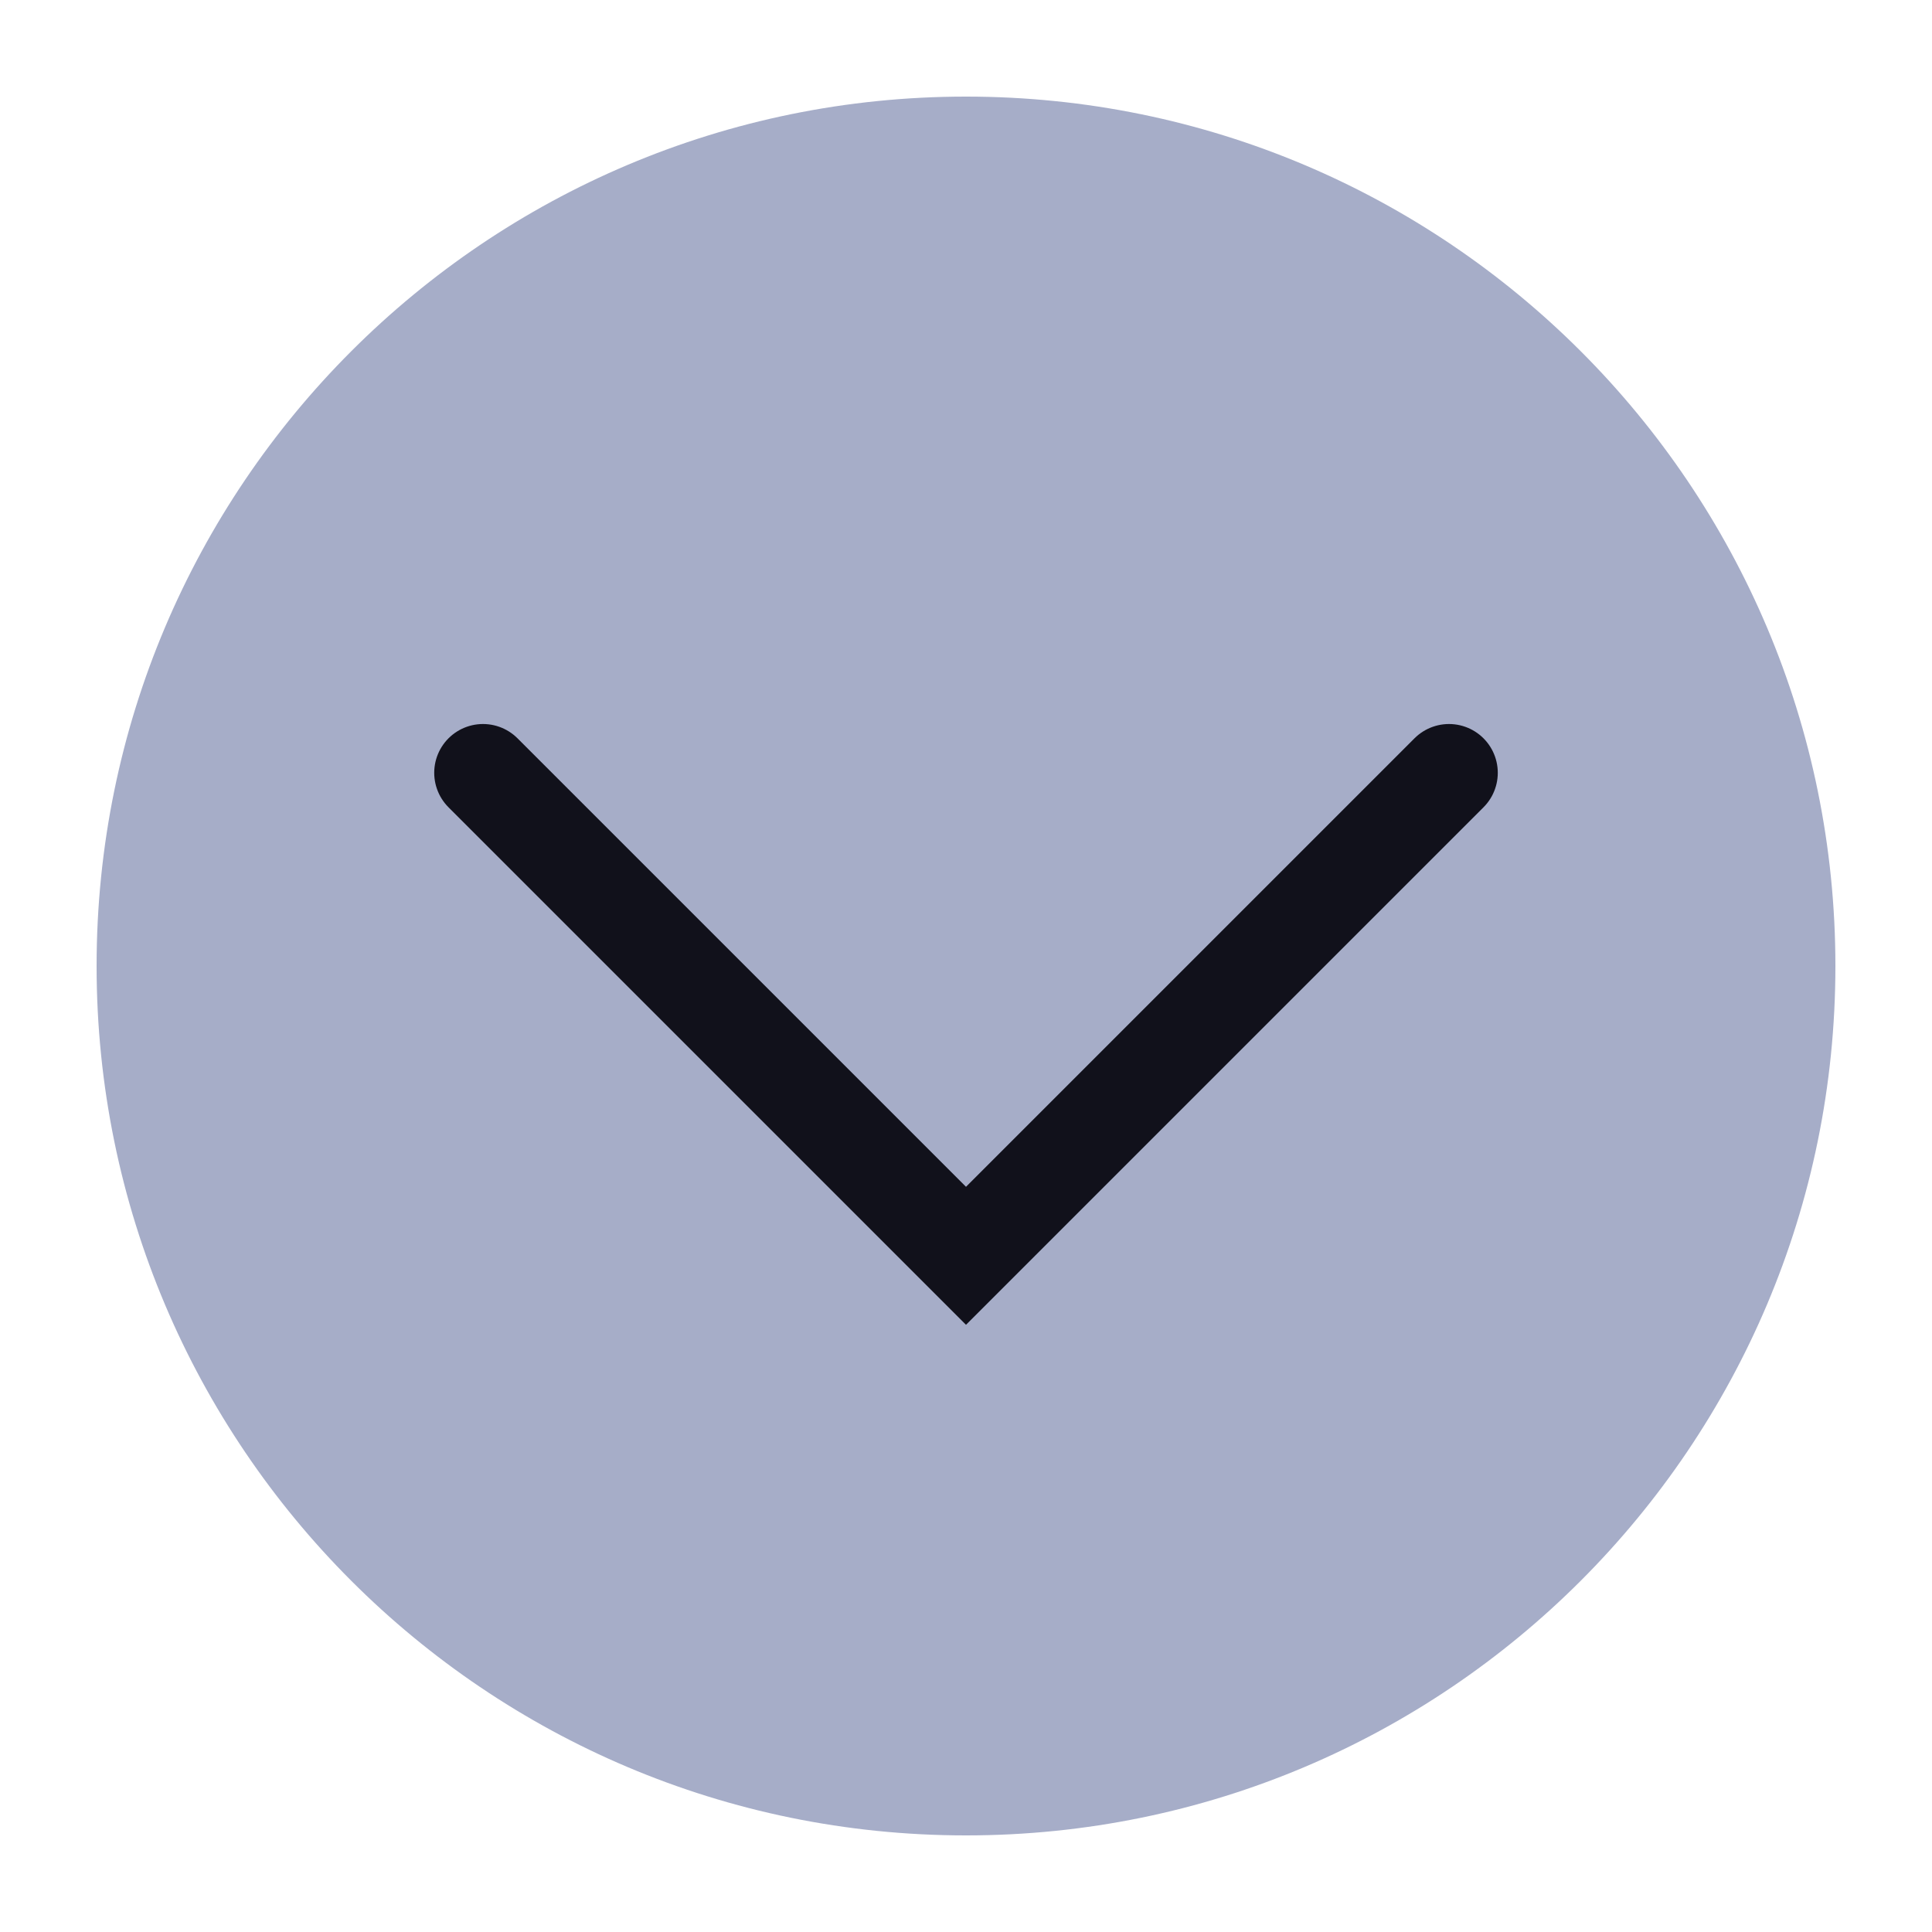
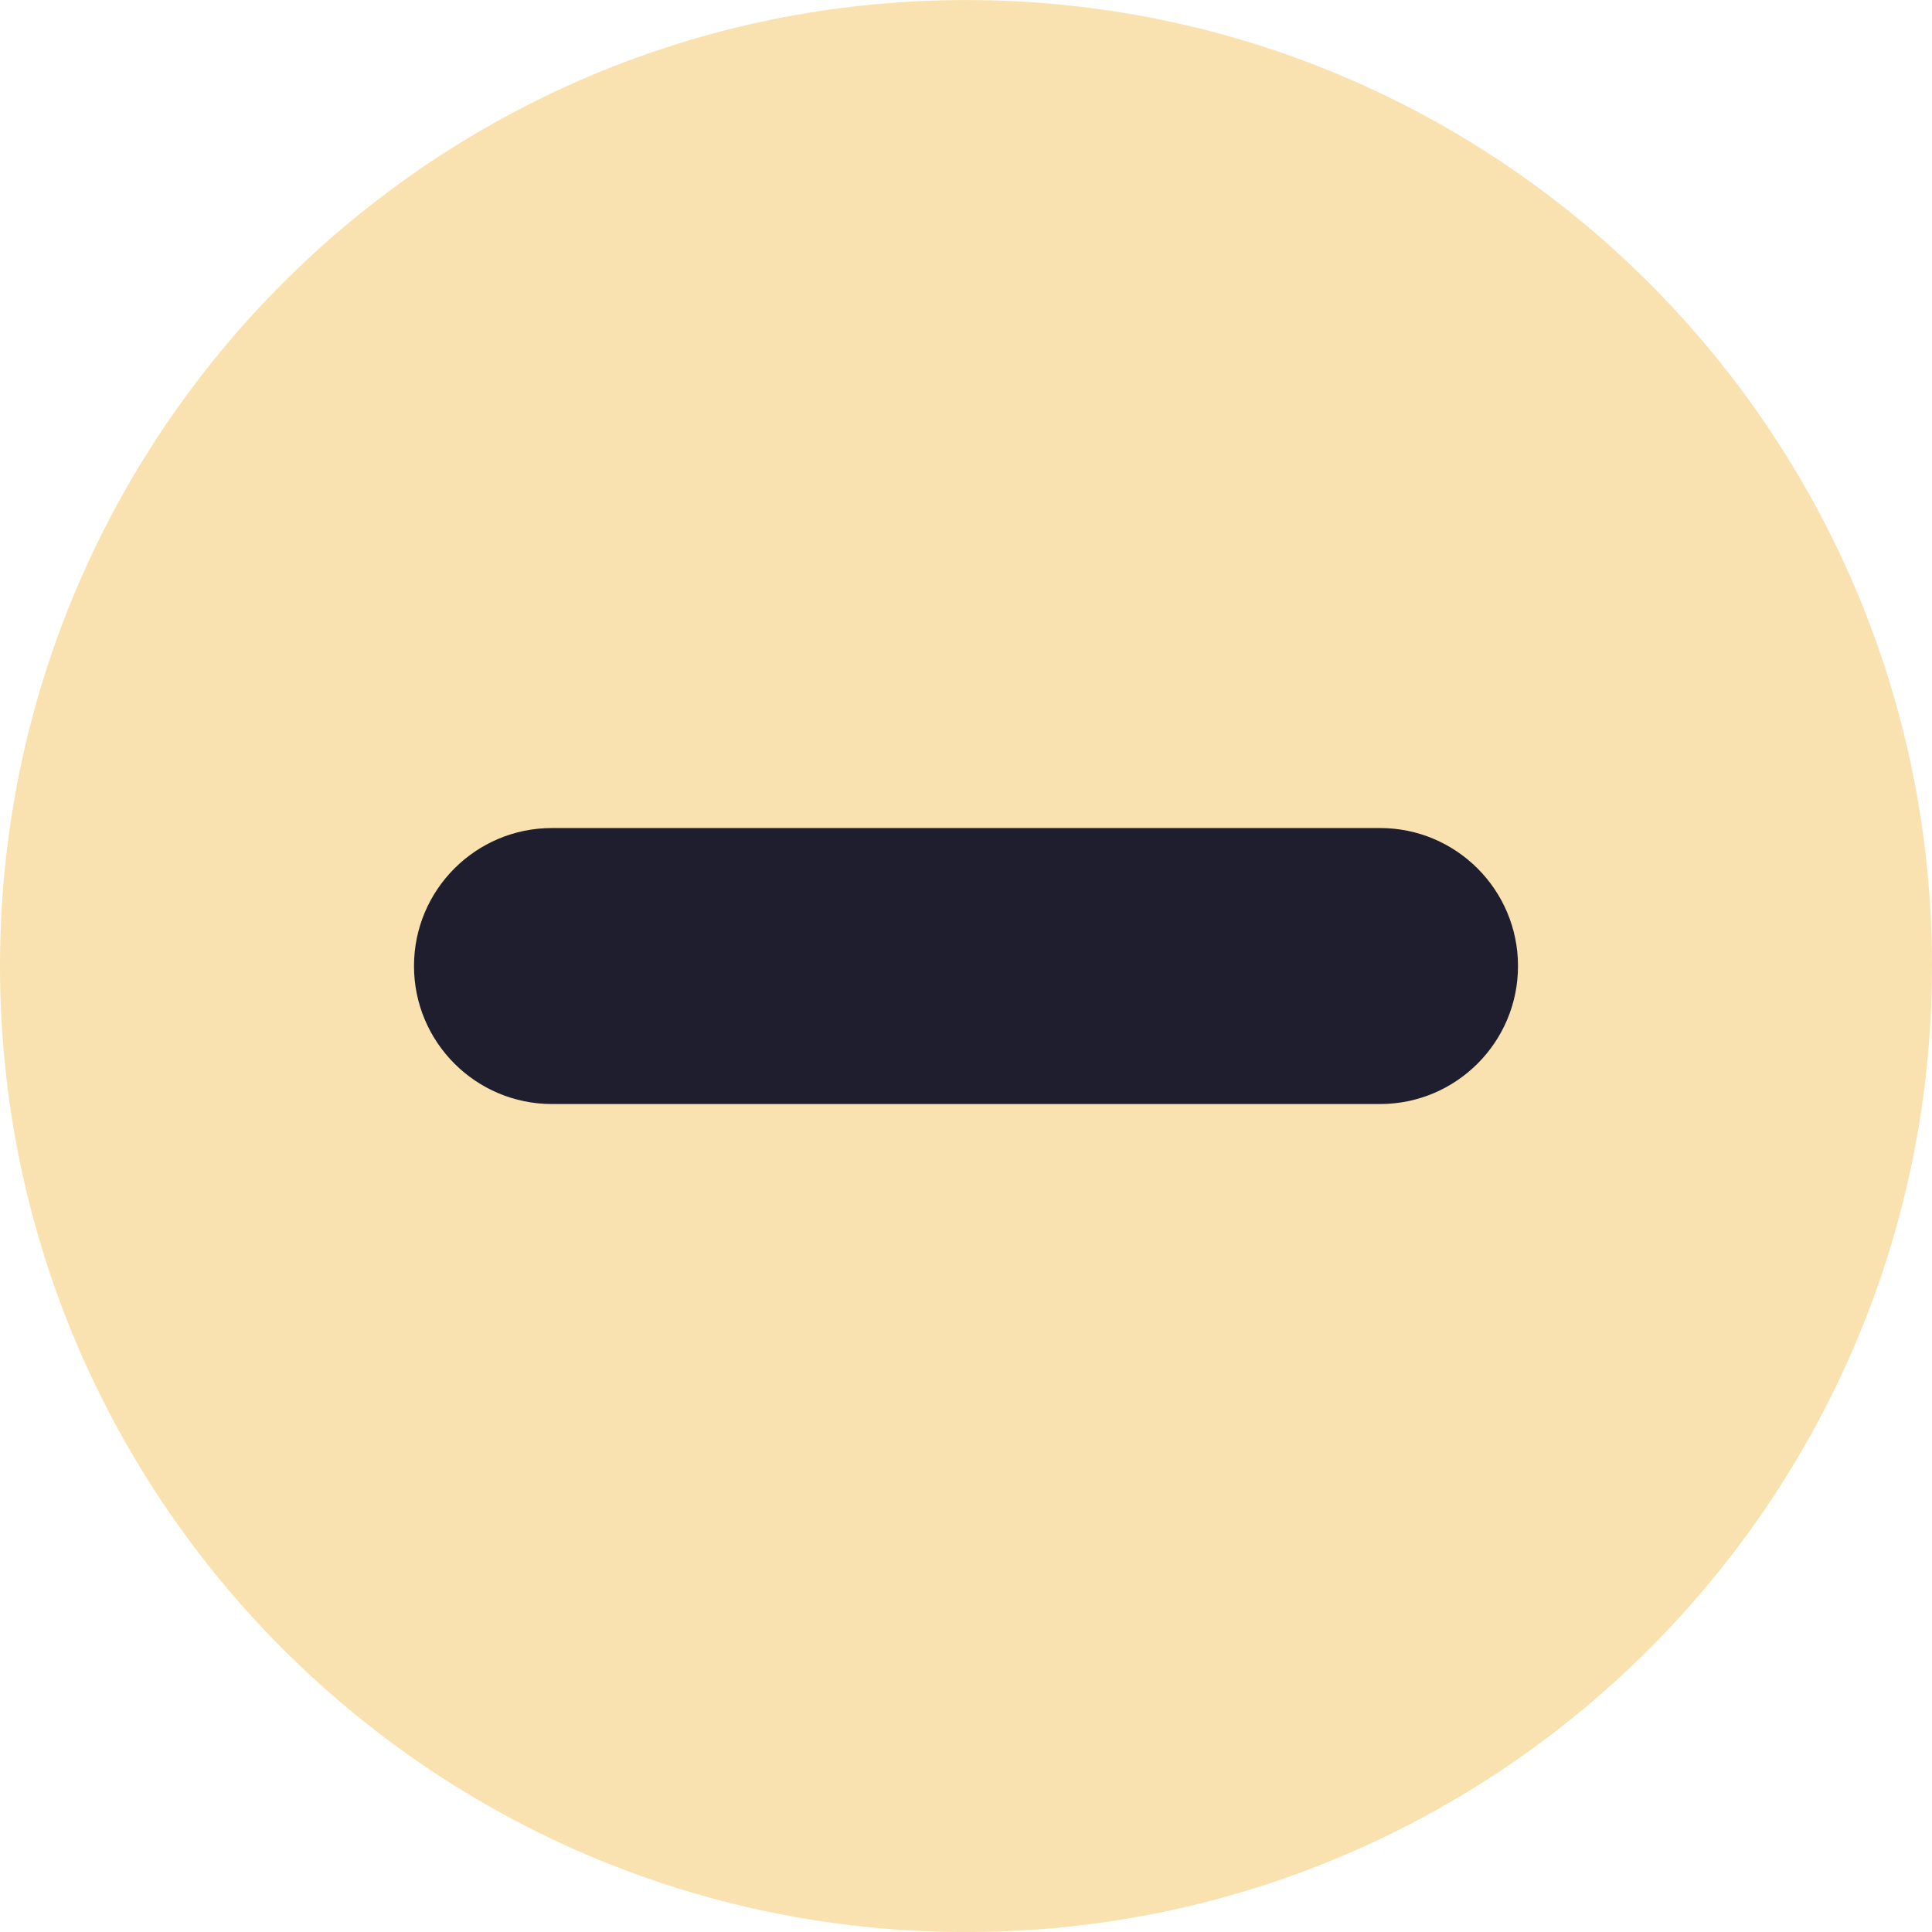
<svg xmlns="http://www.w3.org/2000/svg" viewBox="0 0 50 50" version="1.2" baseProfile="tiny">
  <defs>
</defs>
  <g fill="none" stroke="black" stroke-width="1" fill-rule="evenodd" stroke-linecap="square" stroke-linejoin="bevel">
-     <g fill="#a6adc8" fill-opacity="1" stroke="none" transform="matrix(2.5,0,0,2.5,2.5,2.5)" font-family="SF Pro Text" font-size="10" font-weight="400" font-style="normal">
-       <circle cx="9" cy="9" r="9" />
+     <g fill="#f9e2af" fill-opacity="1" stroke="none" transform="matrix(0.714286,0,0,0.714286,-64.2857,-795.371)" font-family="SF Pro Text" font-size="10" font-weight="400" font-style="normal">
+       <circle cx="125" cy="1148.52" r="35" />
    </g>
-     <g fill="none" stroke="#11111b" stroke-opacity="1" stroke-width="1.01" stroke-linecap="round" stroke-linejoin="miter" stroke-miterlimit="2" transform="matrix(2.5,0,0,2.5,2.5,2.5)" font-family="SF Pro Text" font-size="10" font-weight="400" font-style="normal">
-       <polyline fill="none" vector-effect="none" points="4,7 9,12 14,7 " />
+     <g fill="#1e1e2e" fill-opacity="1" stroke="none" transform="matrix(0.714286,0,0,0.714286,-64.2857,-795.371)" font-family="SF Pro Text" font-size="10" font-weight="400" font-style="normal">
+       <path vector-effect="none" fill-rule="evenodd" d="M105,1148.52 C105,1145.76 107.239,1143.52 110,1143.52 L140,1143.52 C142.761,1143.52 145,1145.76 145,1148.52 C145,1151.28 142.761,1153.52 140,1153.52 L110,1153.52 C107.239,1153.52 105,1151.28 105,1148.52 " />
    </g>
    <g fill="none" stroke="#000000" stroke-opacity="1" stroke-width="1" stroke-linecap="square" stroke-linejoin="bevel" transform="matrix(1,0,0,1,0,0)" font-family="SF Pro Text" font-size="10" font-weight="400" font-style="normal">
</g>
  </g>
</svg>
